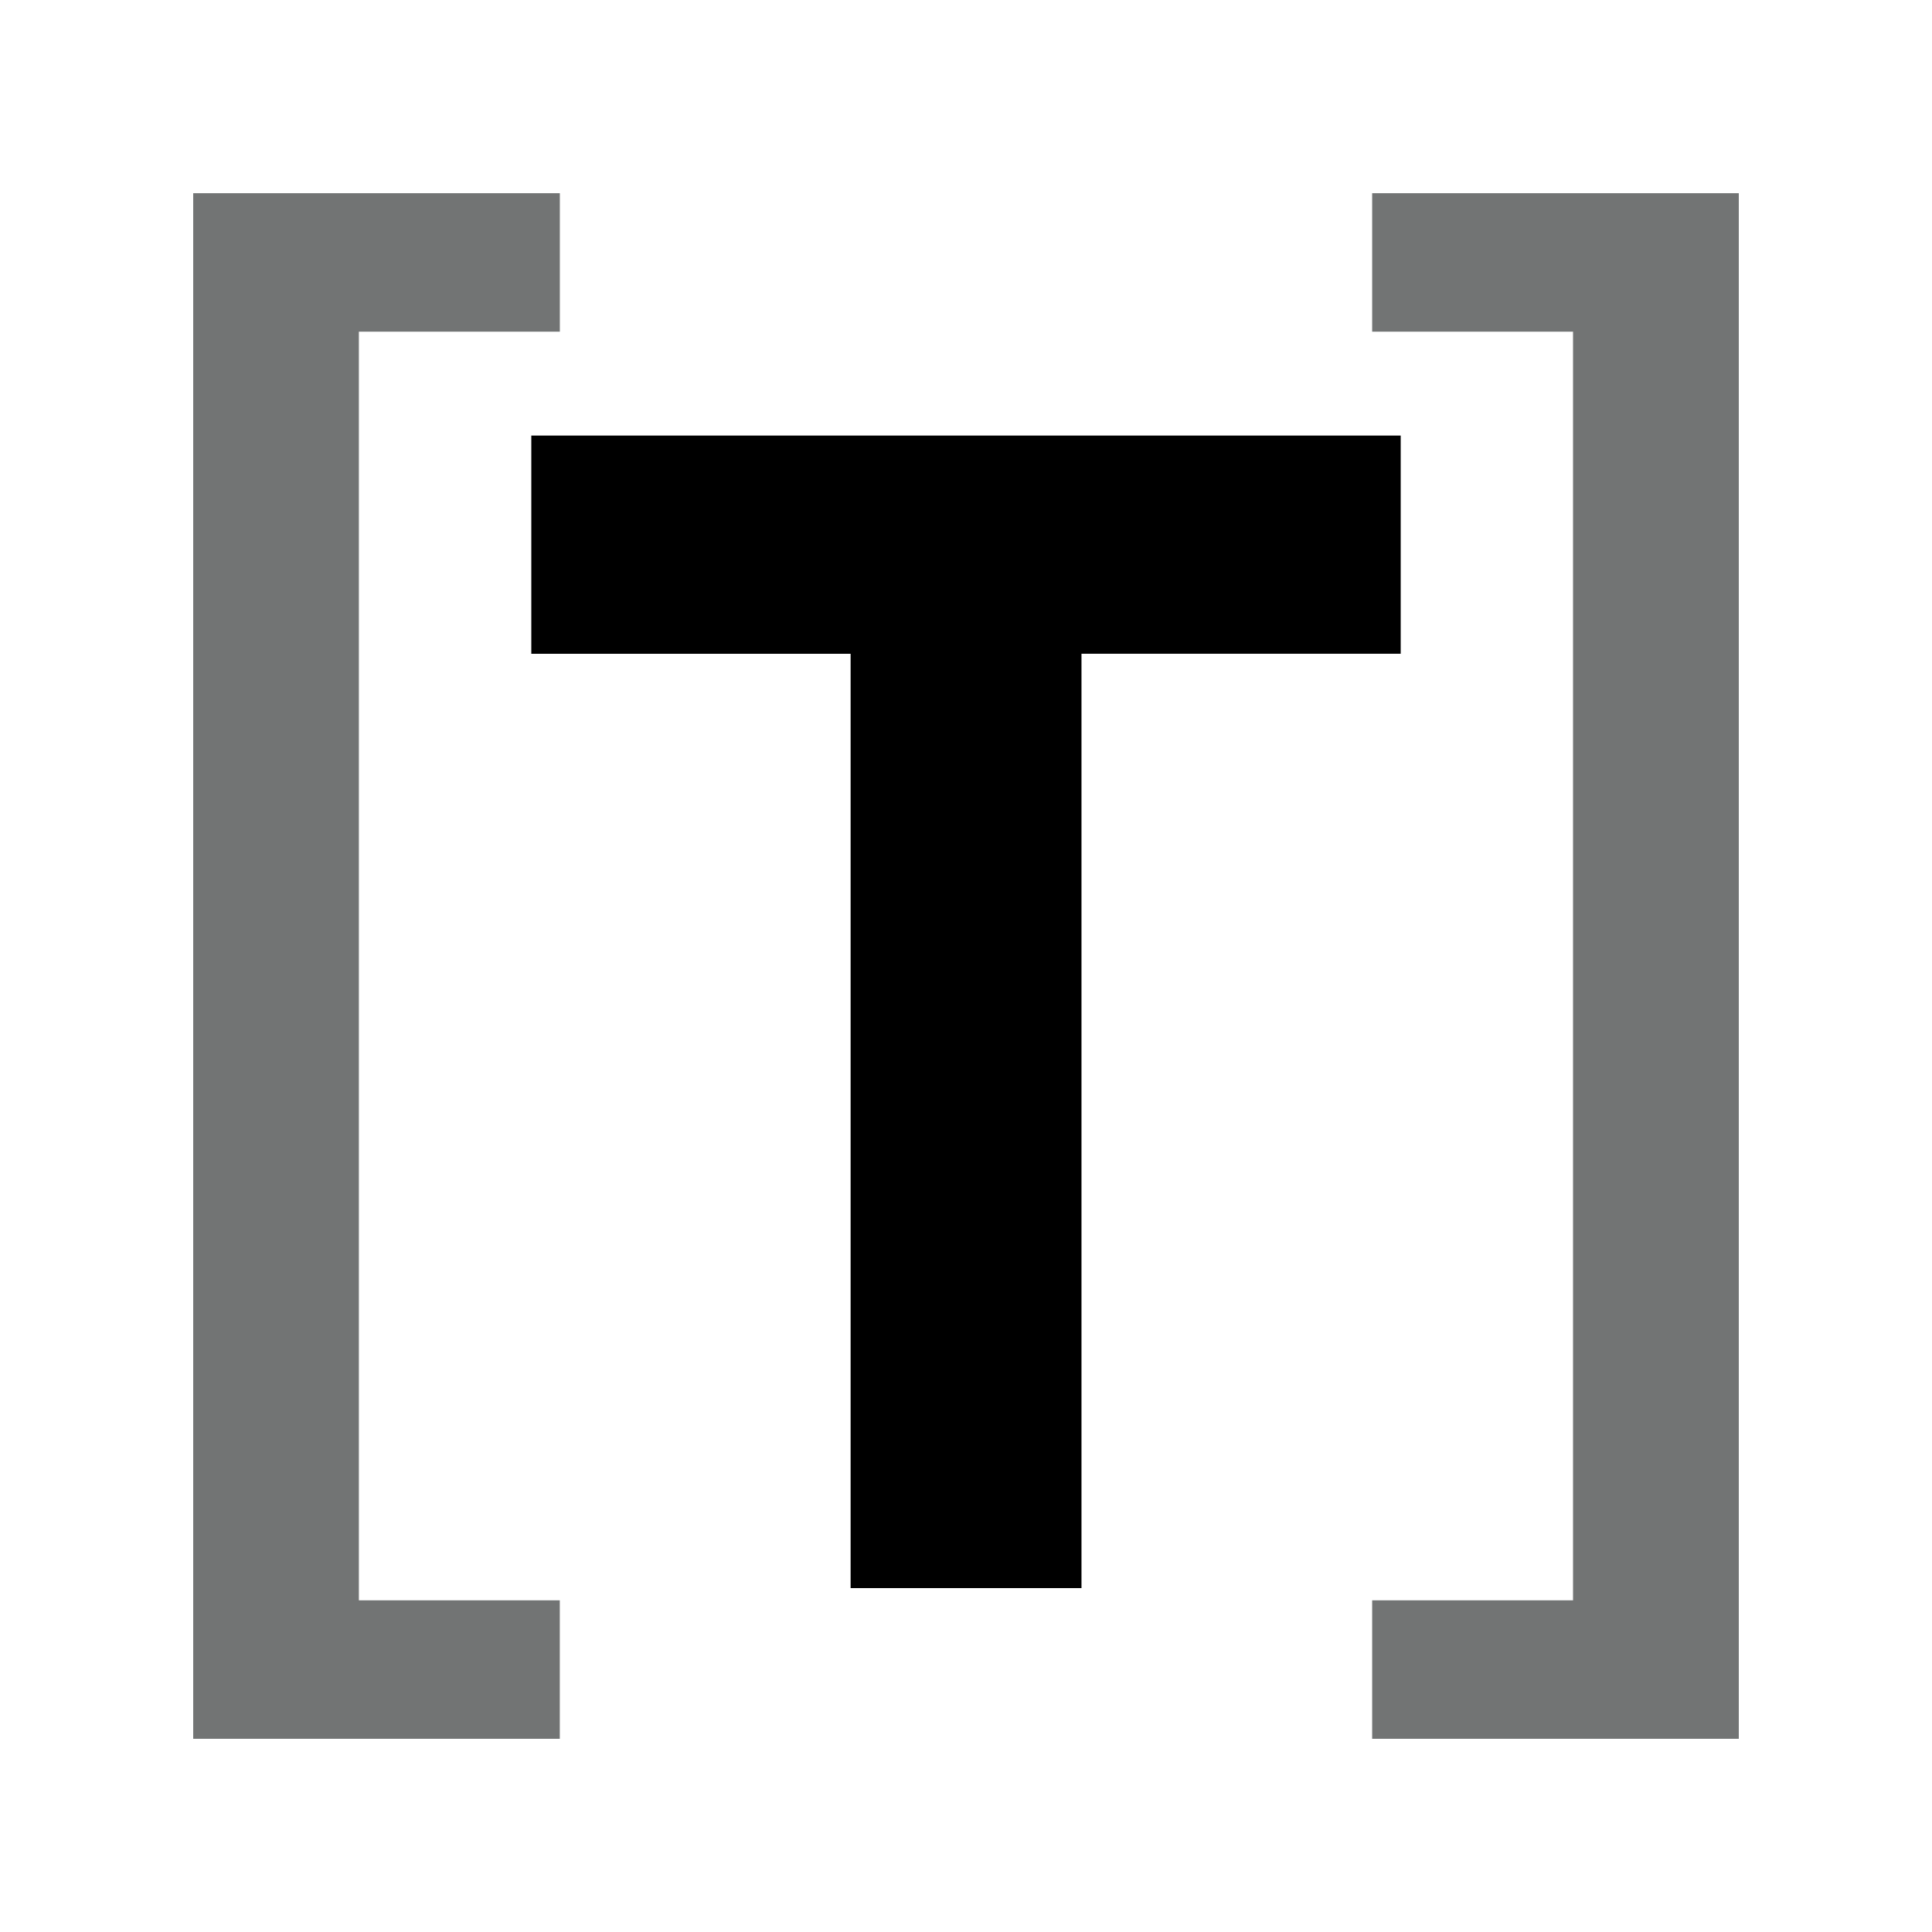
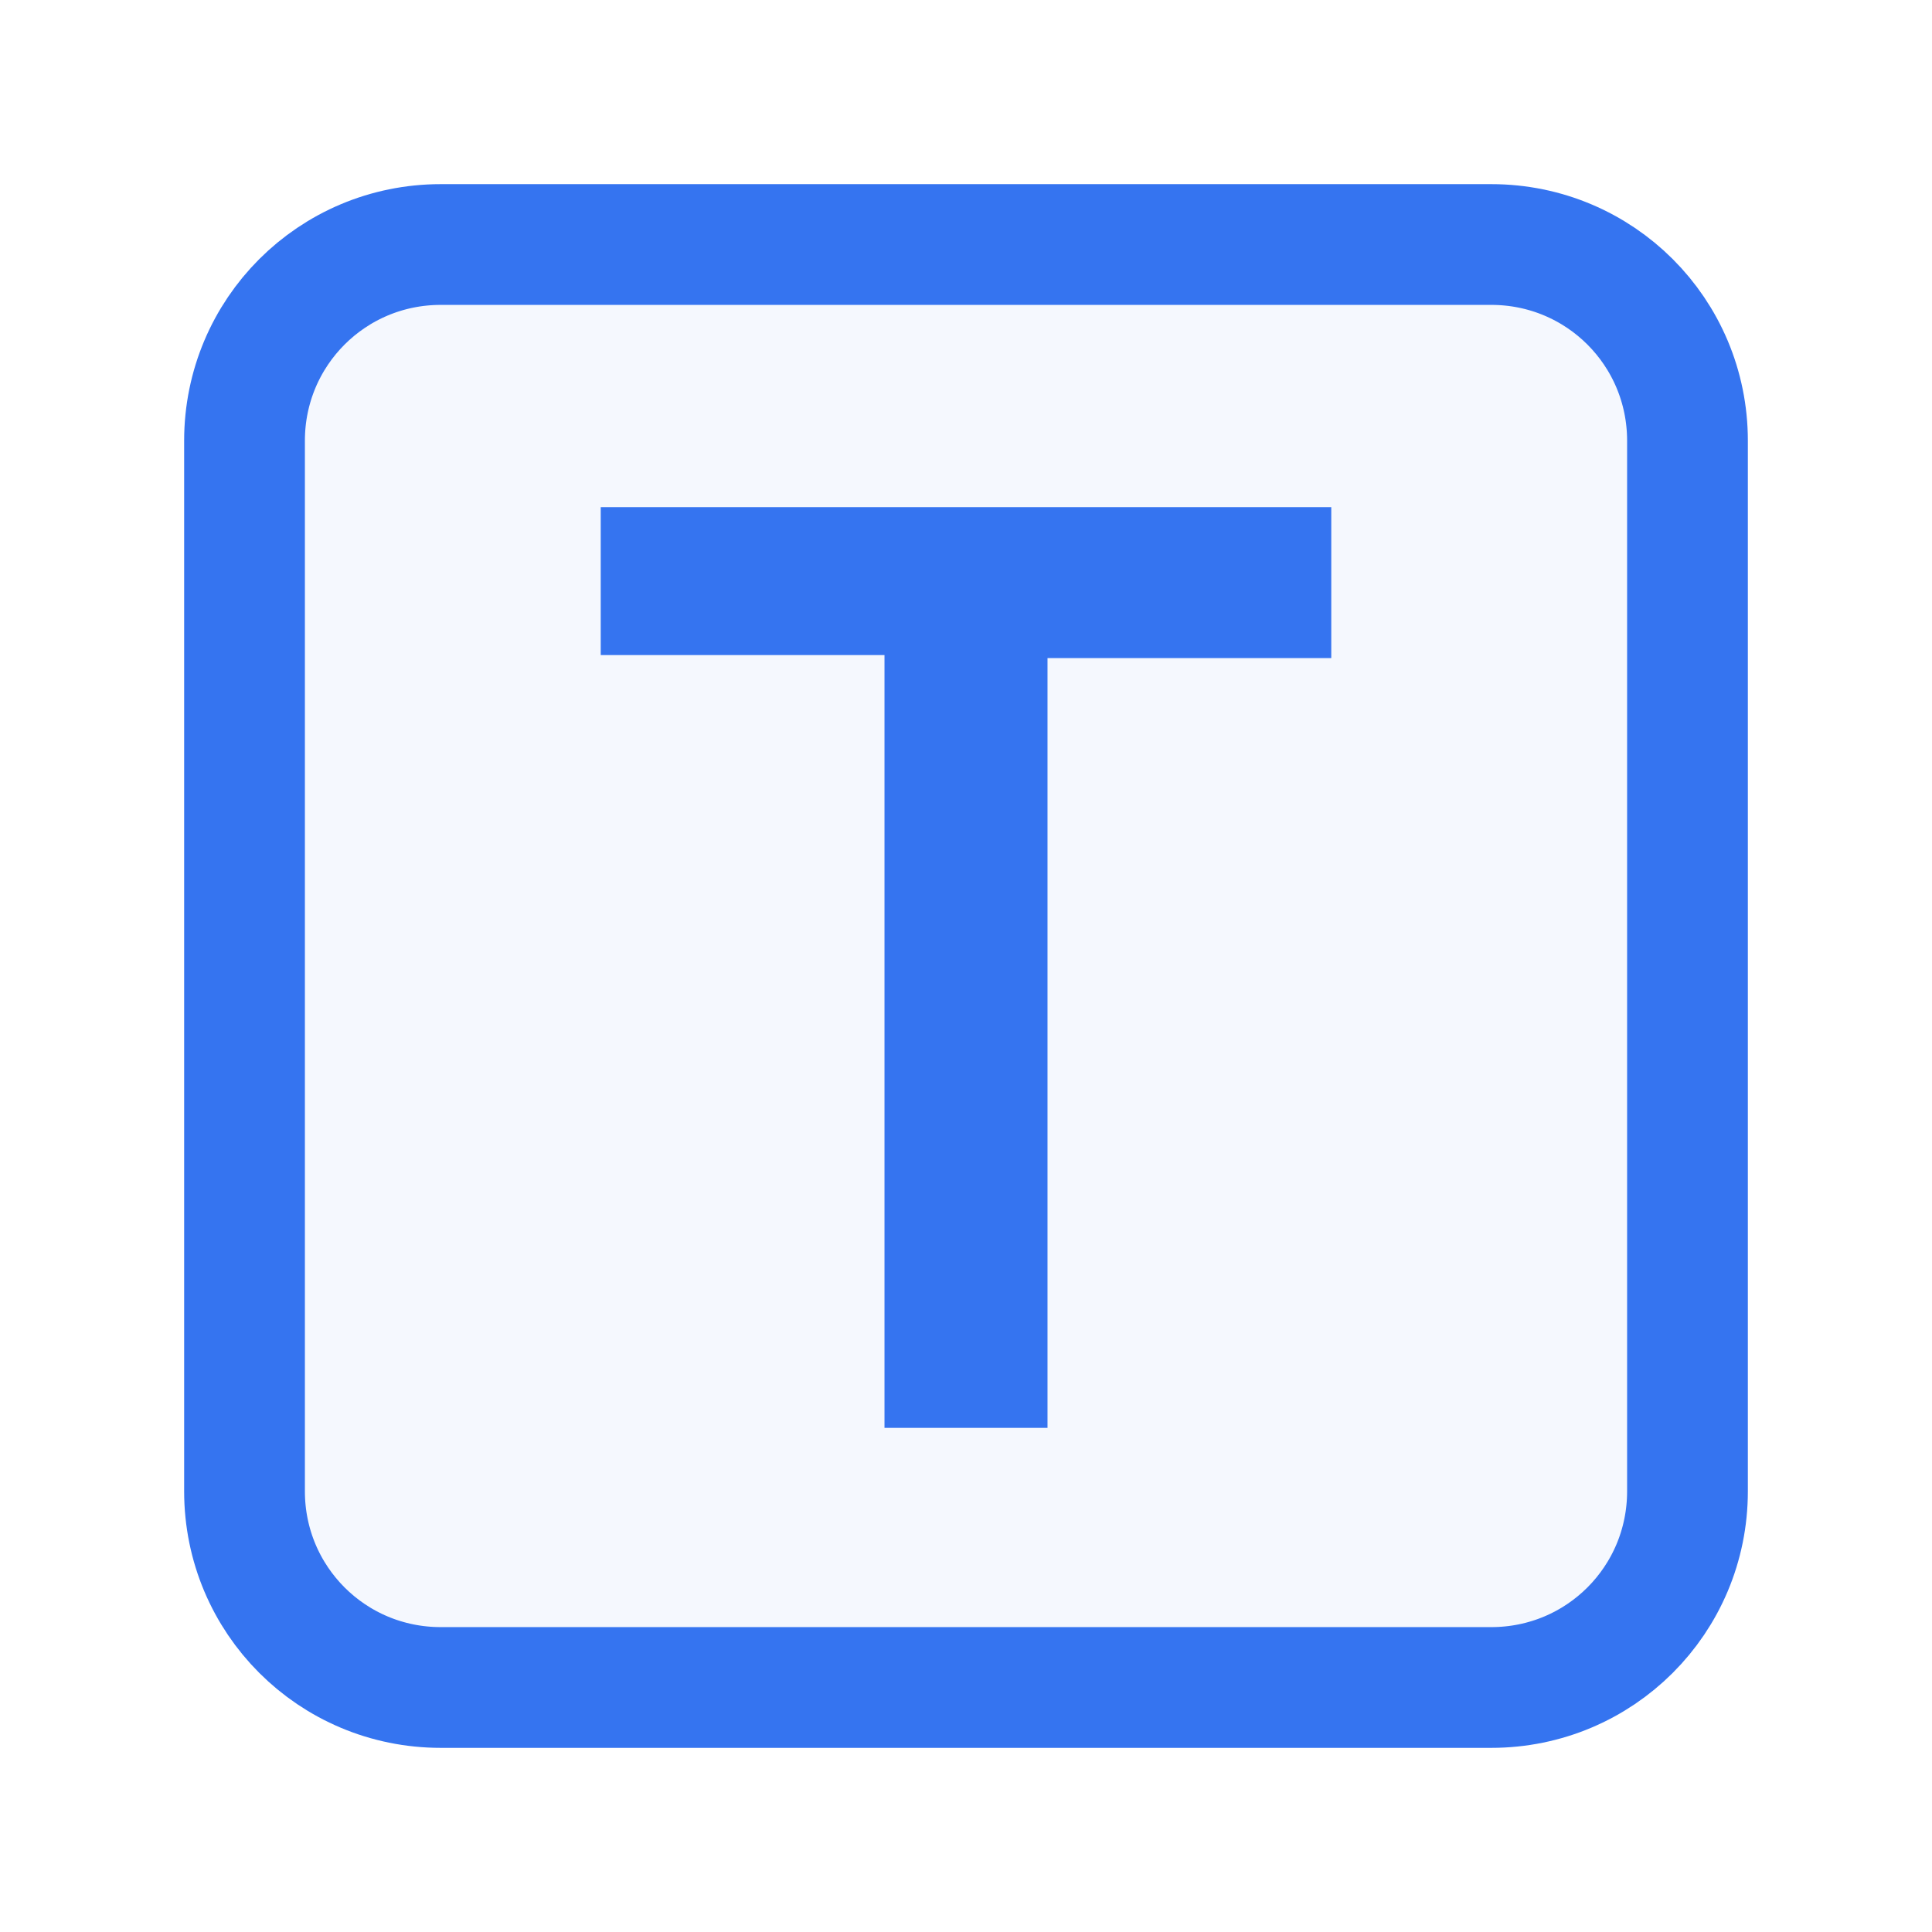
- <svg xmlns="http://www.w3.org/2000/svg" id="Layer_1" data-name="Layer 1" width="40" height="40" viewBox="0 0 40 40">
-   <g>
-     <g>
-       <path d="M4,4h7.591V6.867H7.43V33.133h4.16V36H4Z" fill="#727474" />
-       <path d="M28.409,33.133h4.159V6.867h-4.159V4H36V36H28.409Z" fill="#727474" />
-     </g>
-     <path d="M17.611,13.536H11V9.018H29v4.517H22.391V32.88H17.611Z" />
-   </g>
+ <svg xmlns="http://www.w3.org/2000/svg" version="1.1" id="Layer_1" x="0px" y="0px" width="64px" height="64px" viewBox="0 0 64 64" enable-background="new 0 0 64 64" xml:space="preserve">
+   <path fill="#F5F8FE" stroke="#3574F0" stroke-width="4" d="M14.6,8.1h34.8c3.6,0,6.5,2.9,6.5,6.5v34.8c0,3.6-2.9,6.5-6.5,6.5H14.6  c-3.6,0-6.5-2.9-6.5-6.5V14.6C8.1,11,11,8.1,14.6,8.1z" />
+   <path fill="#3574F0" d="M19.9,16.8h24.2v5h-9.4v25.5h-5.4V21.7h-9.4V16.8z" />
</svg>
